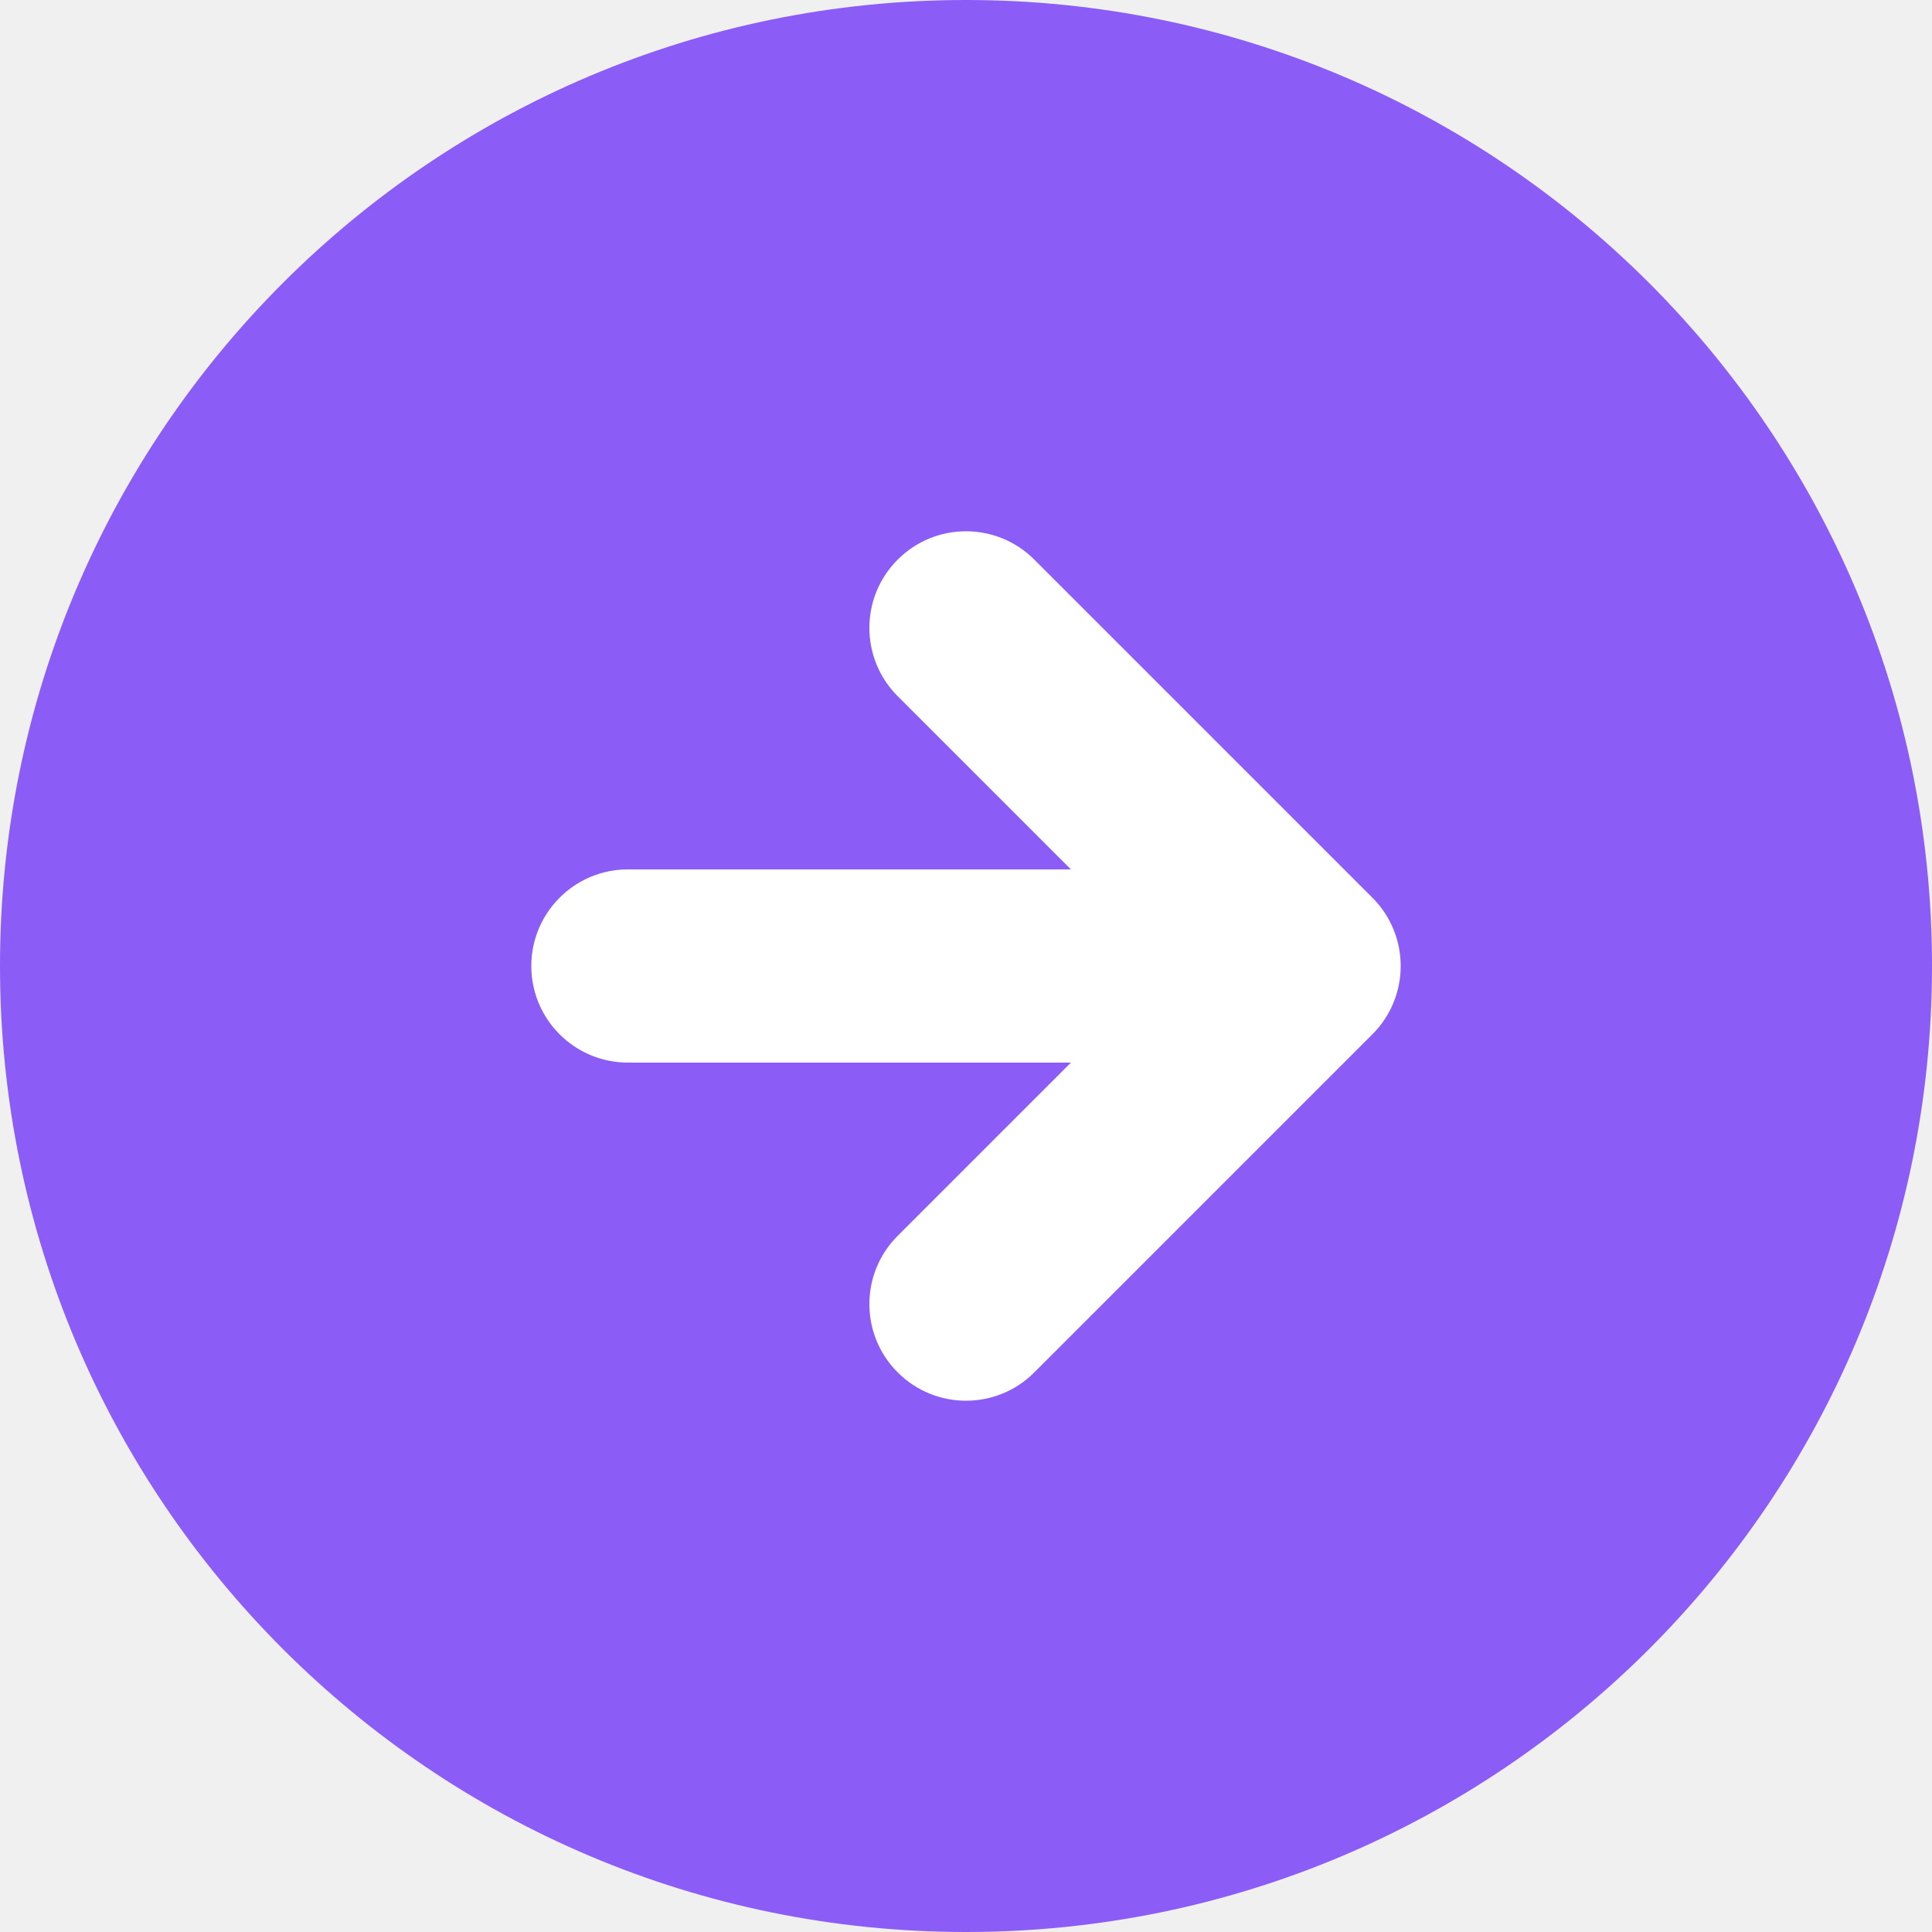
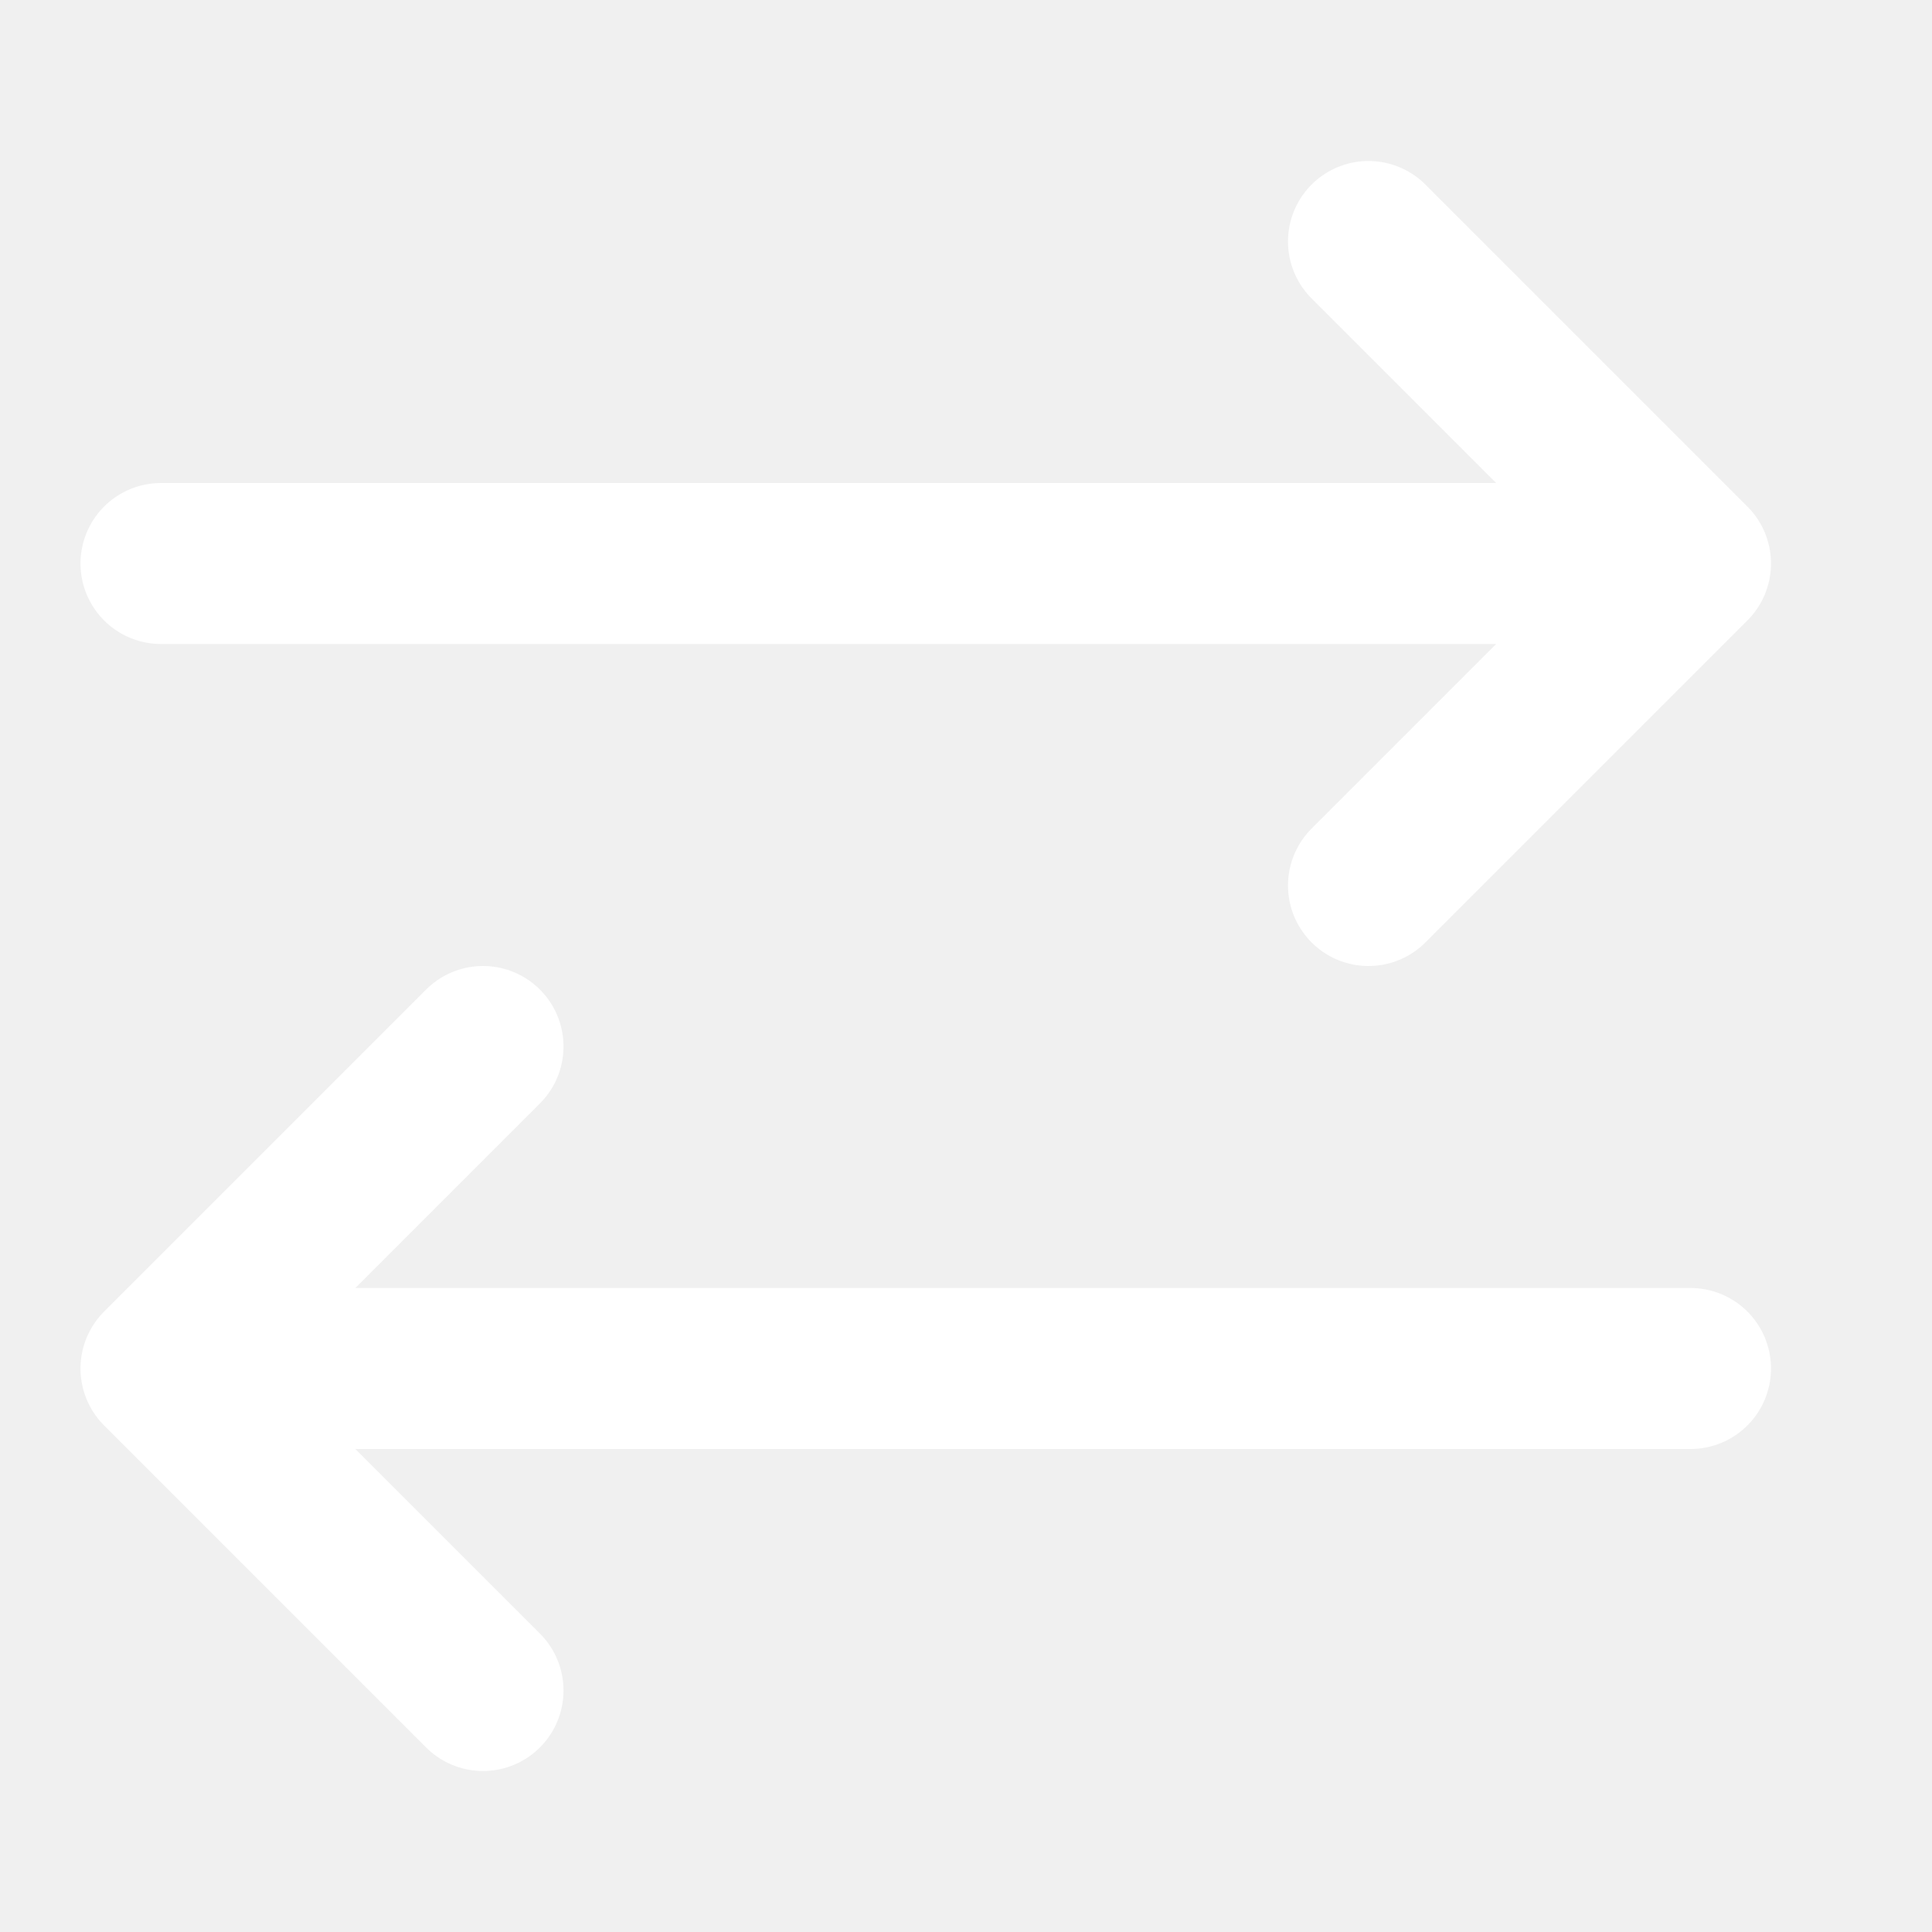
- <svg width="20" height="20" viewBox="0 0 20 20" fill="none">
-   <path d="M0 10C0 4.477 4.477 0 10 0C15.523 0 20 4.477 20 10C20 15.523 15.523 20 10 20C4.477 20 0 15.523 0 10Z" fill="#8B5CF6" />
-   <path fill-rule="evenodd" clip-rule="evenodd" d="M9.293 12.793C8.902 13.183 8.902 13.817 9.293 14.207C9.683 14.598 10.317 14.598 10.707 14.207L14.207 10.707C14.395 10.52 14.5 10.265 14.5 10C14.5 9.735 14.395 9.48 14.207 9.293L10.707 5.793C10.317 5.402 9.683 5.402 9.293 5.793C8.902 6.183 8.902 6.817 9.293 7.207L11.086 9L6.5 9C5.948 9 5.5 9.448 5.5 10C5.5 10.552 5.948 11 6.5 11L11.086 11L9.293 12.793Z" fill="white" />
+ <svg width="24" height="24" viewBox="0 0 24 24" fill="none">
+   <path d="M6 13L2 17M2 17L6 21M2 17L21 17" stroke="white" stroke-width="2" stroke-linecap="round" stroke-linejoin="round" />
+   <path d="M17 3L21 7M21 7L17 11M21 7L2 7" stroke="white" stroke-width="2" stroke-linecap="round" stroke-linejoin="round" />
</svg>
